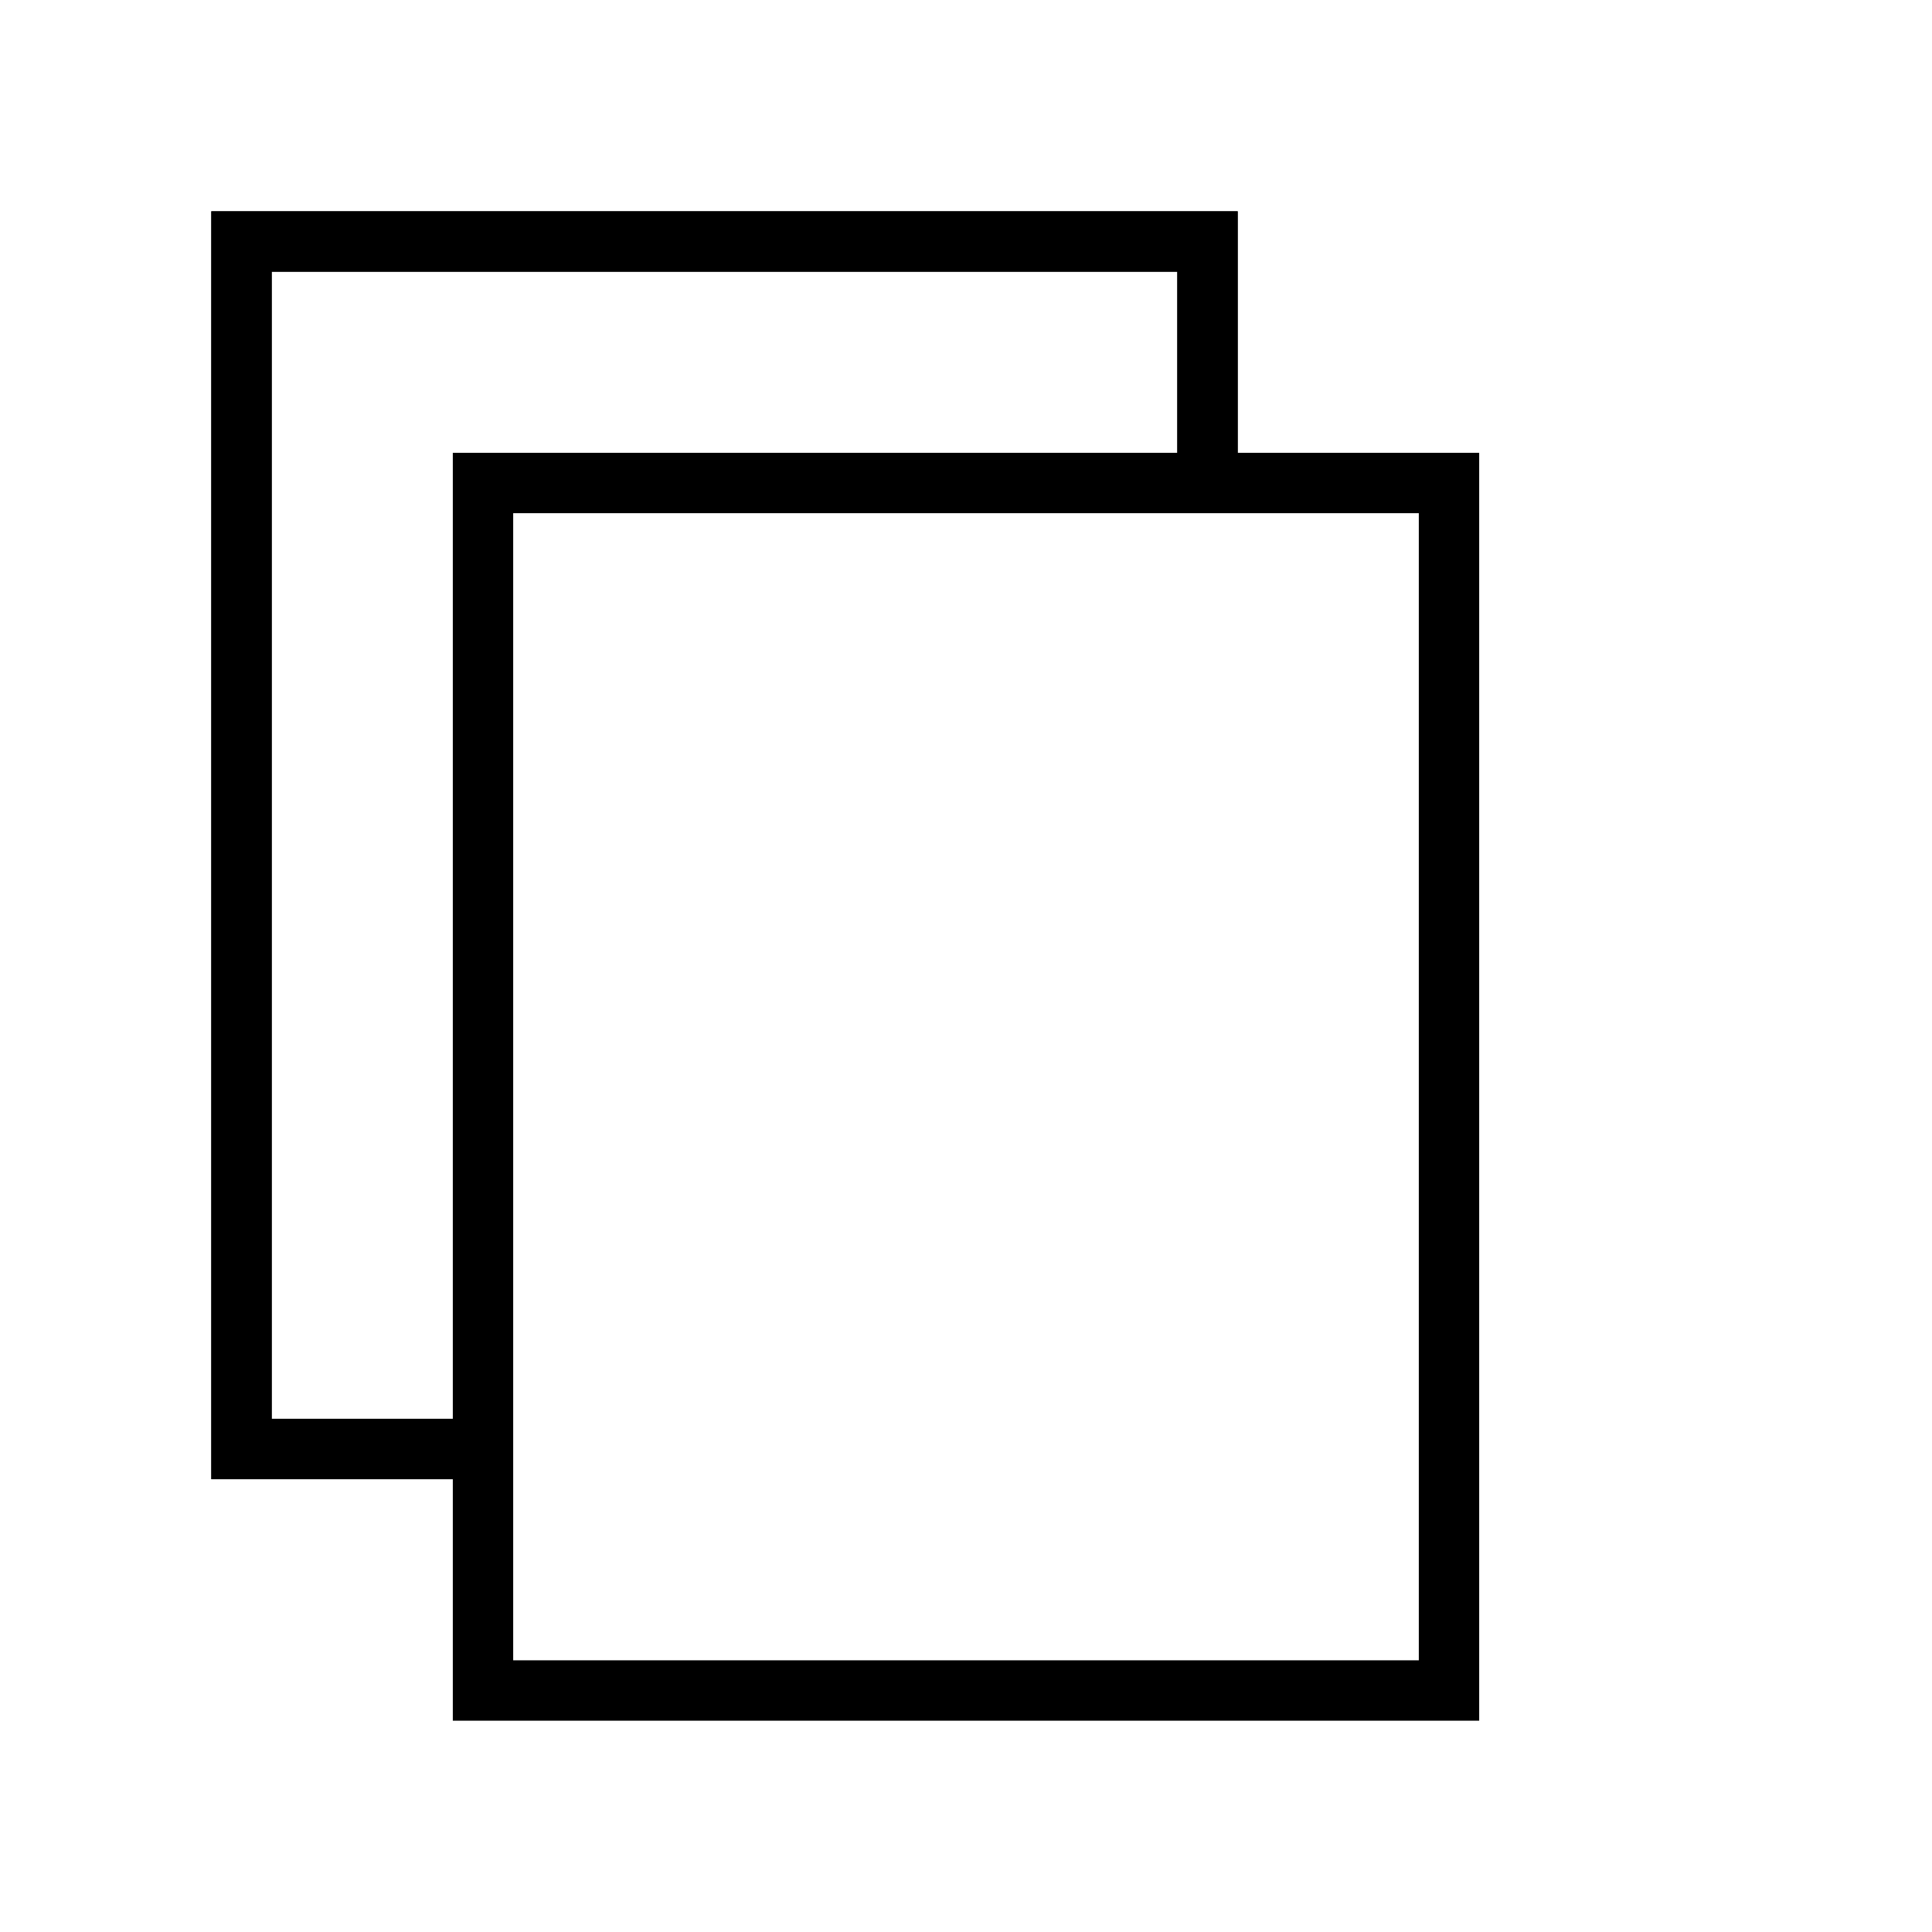
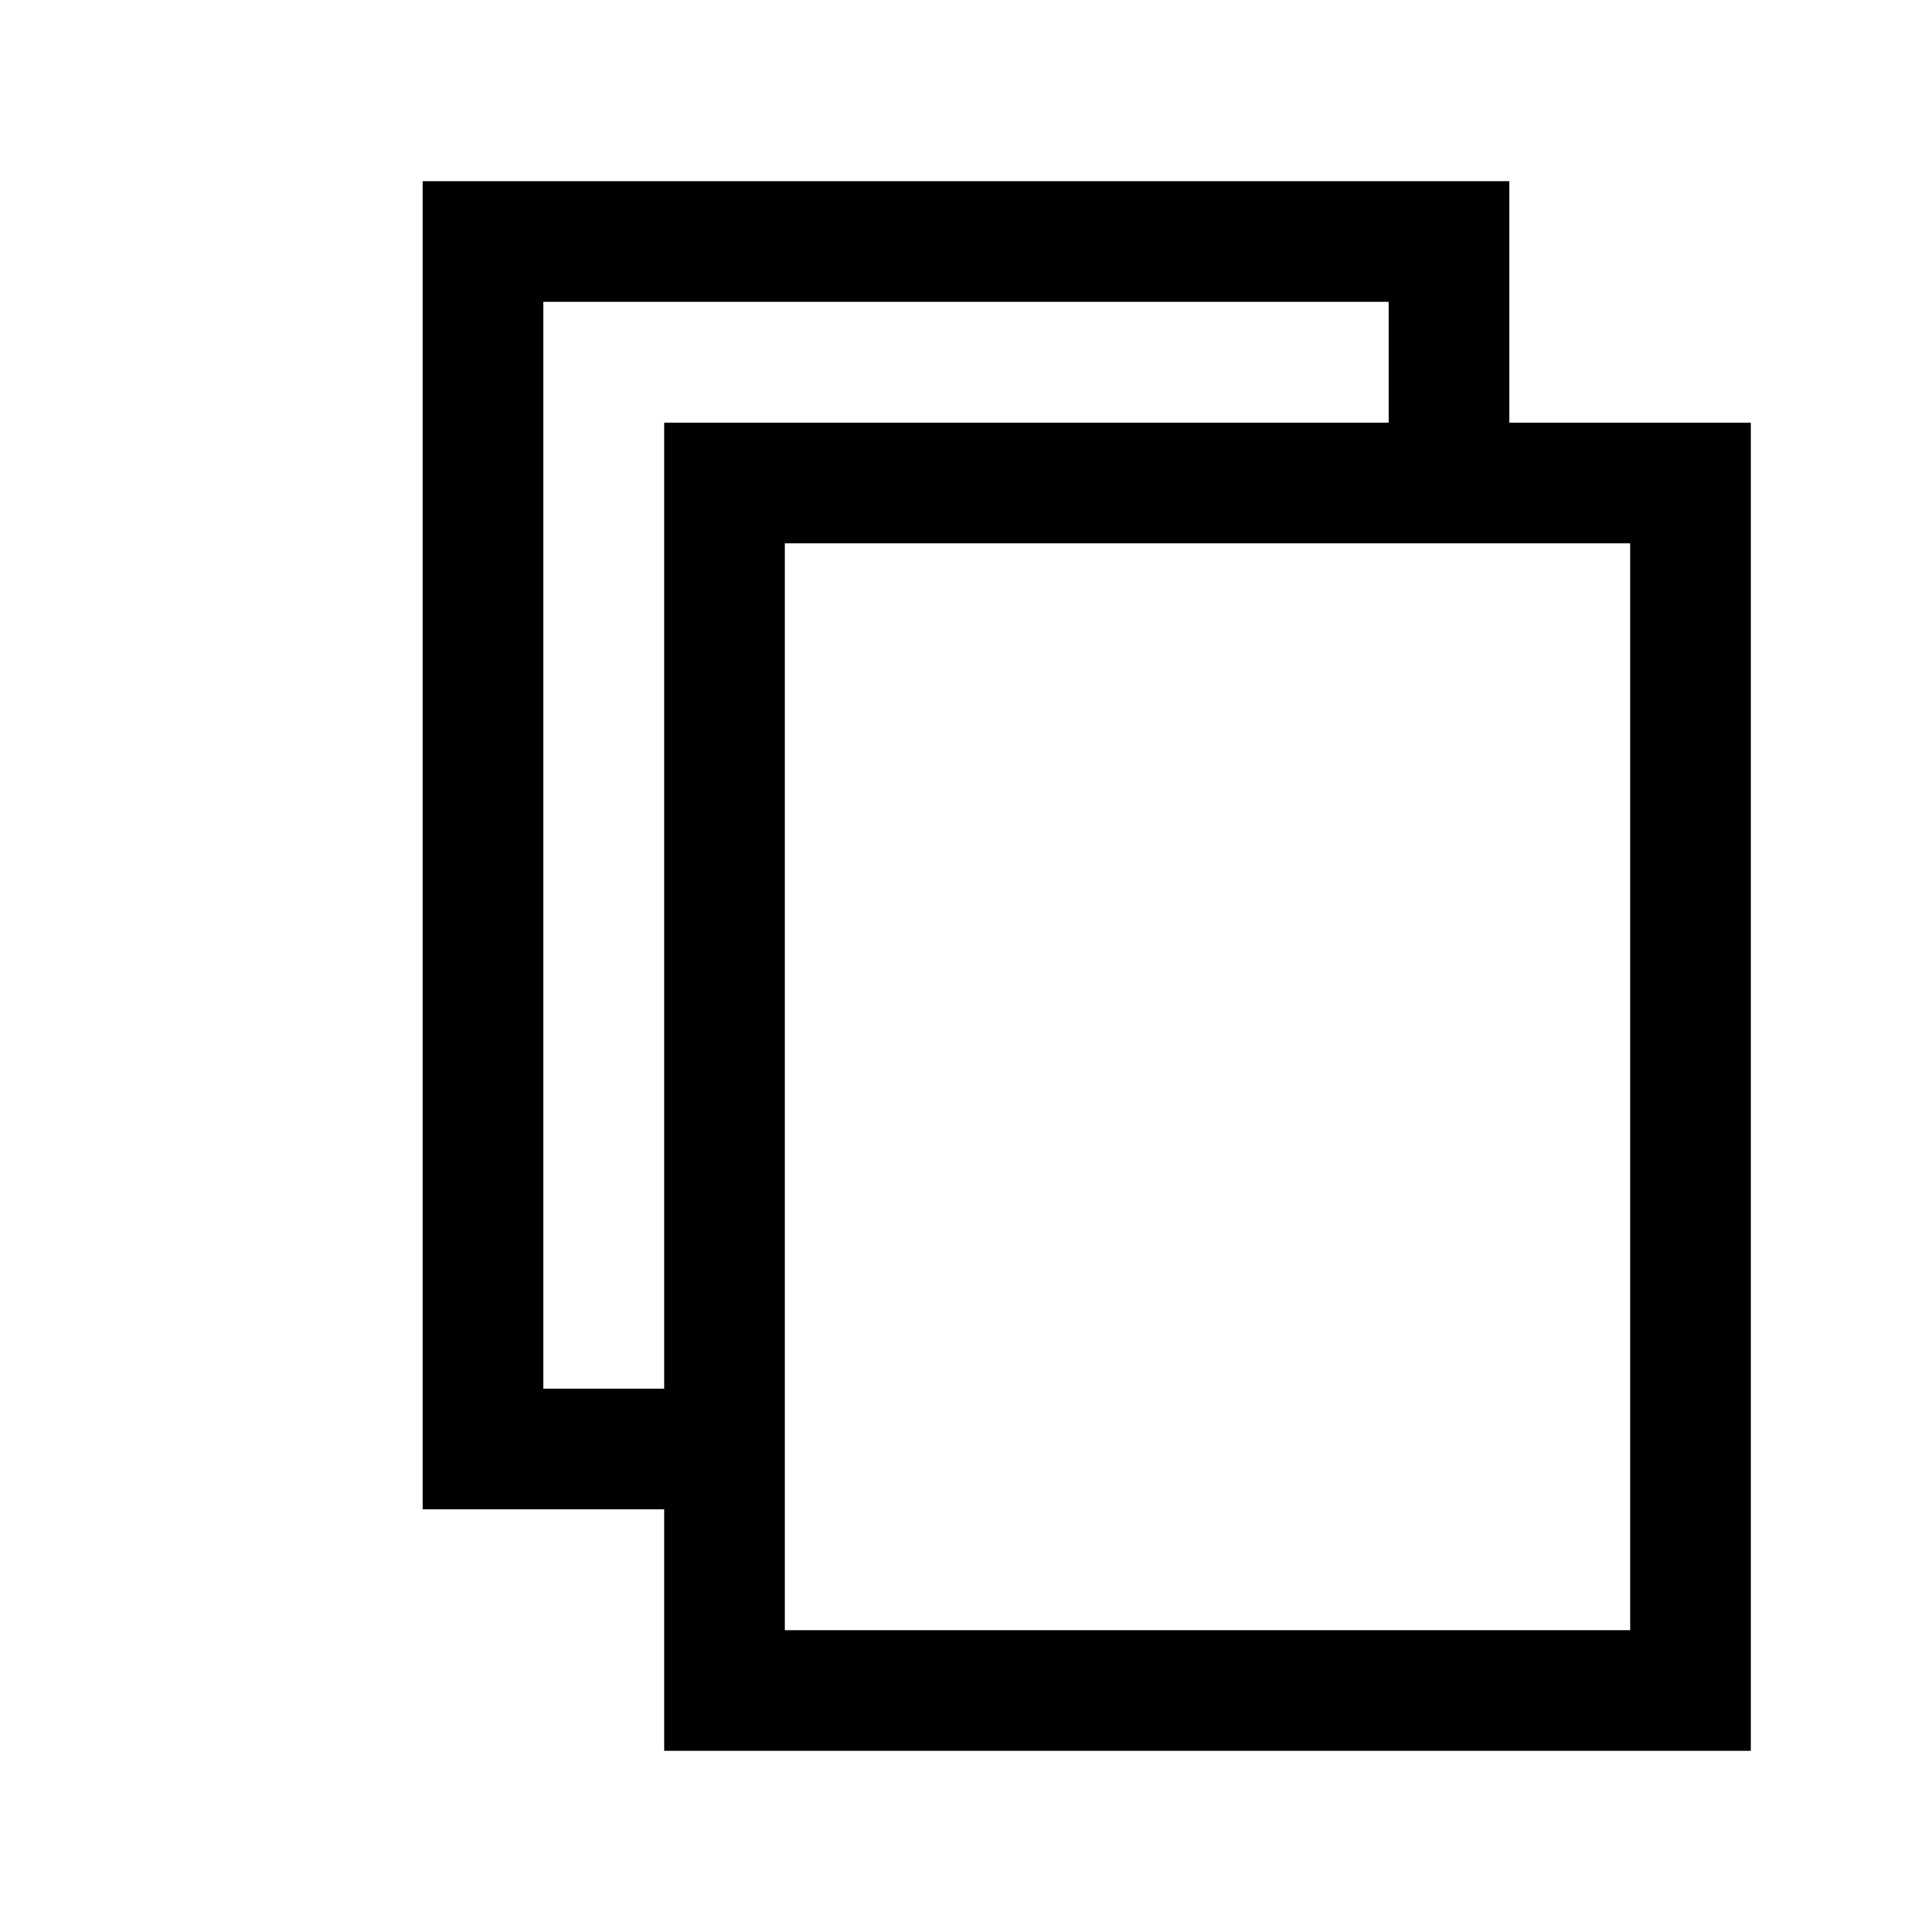
<svg xmlns="http://www.w3.org/2000/svg" version="1.1" viewBox="0 0 16 16">
-   <g fill="none" stroke-width="0.5" stroke="#000">
-     <path d="M 10 4  10 2  2 2  2 12  4 12" />
-     <path d="M 10 4  12 4  12 14  4 14  4 4  10 4 10 2  2 2  2 12  4 12" />
+   <g fill="none" stroke-width="1" stroke="#000">
+     <path d="M 12 4  14 4  14 14  6 14  6 4  12 4  12 2  4 2  4 12  6 12" />
  </g>
</svg>
